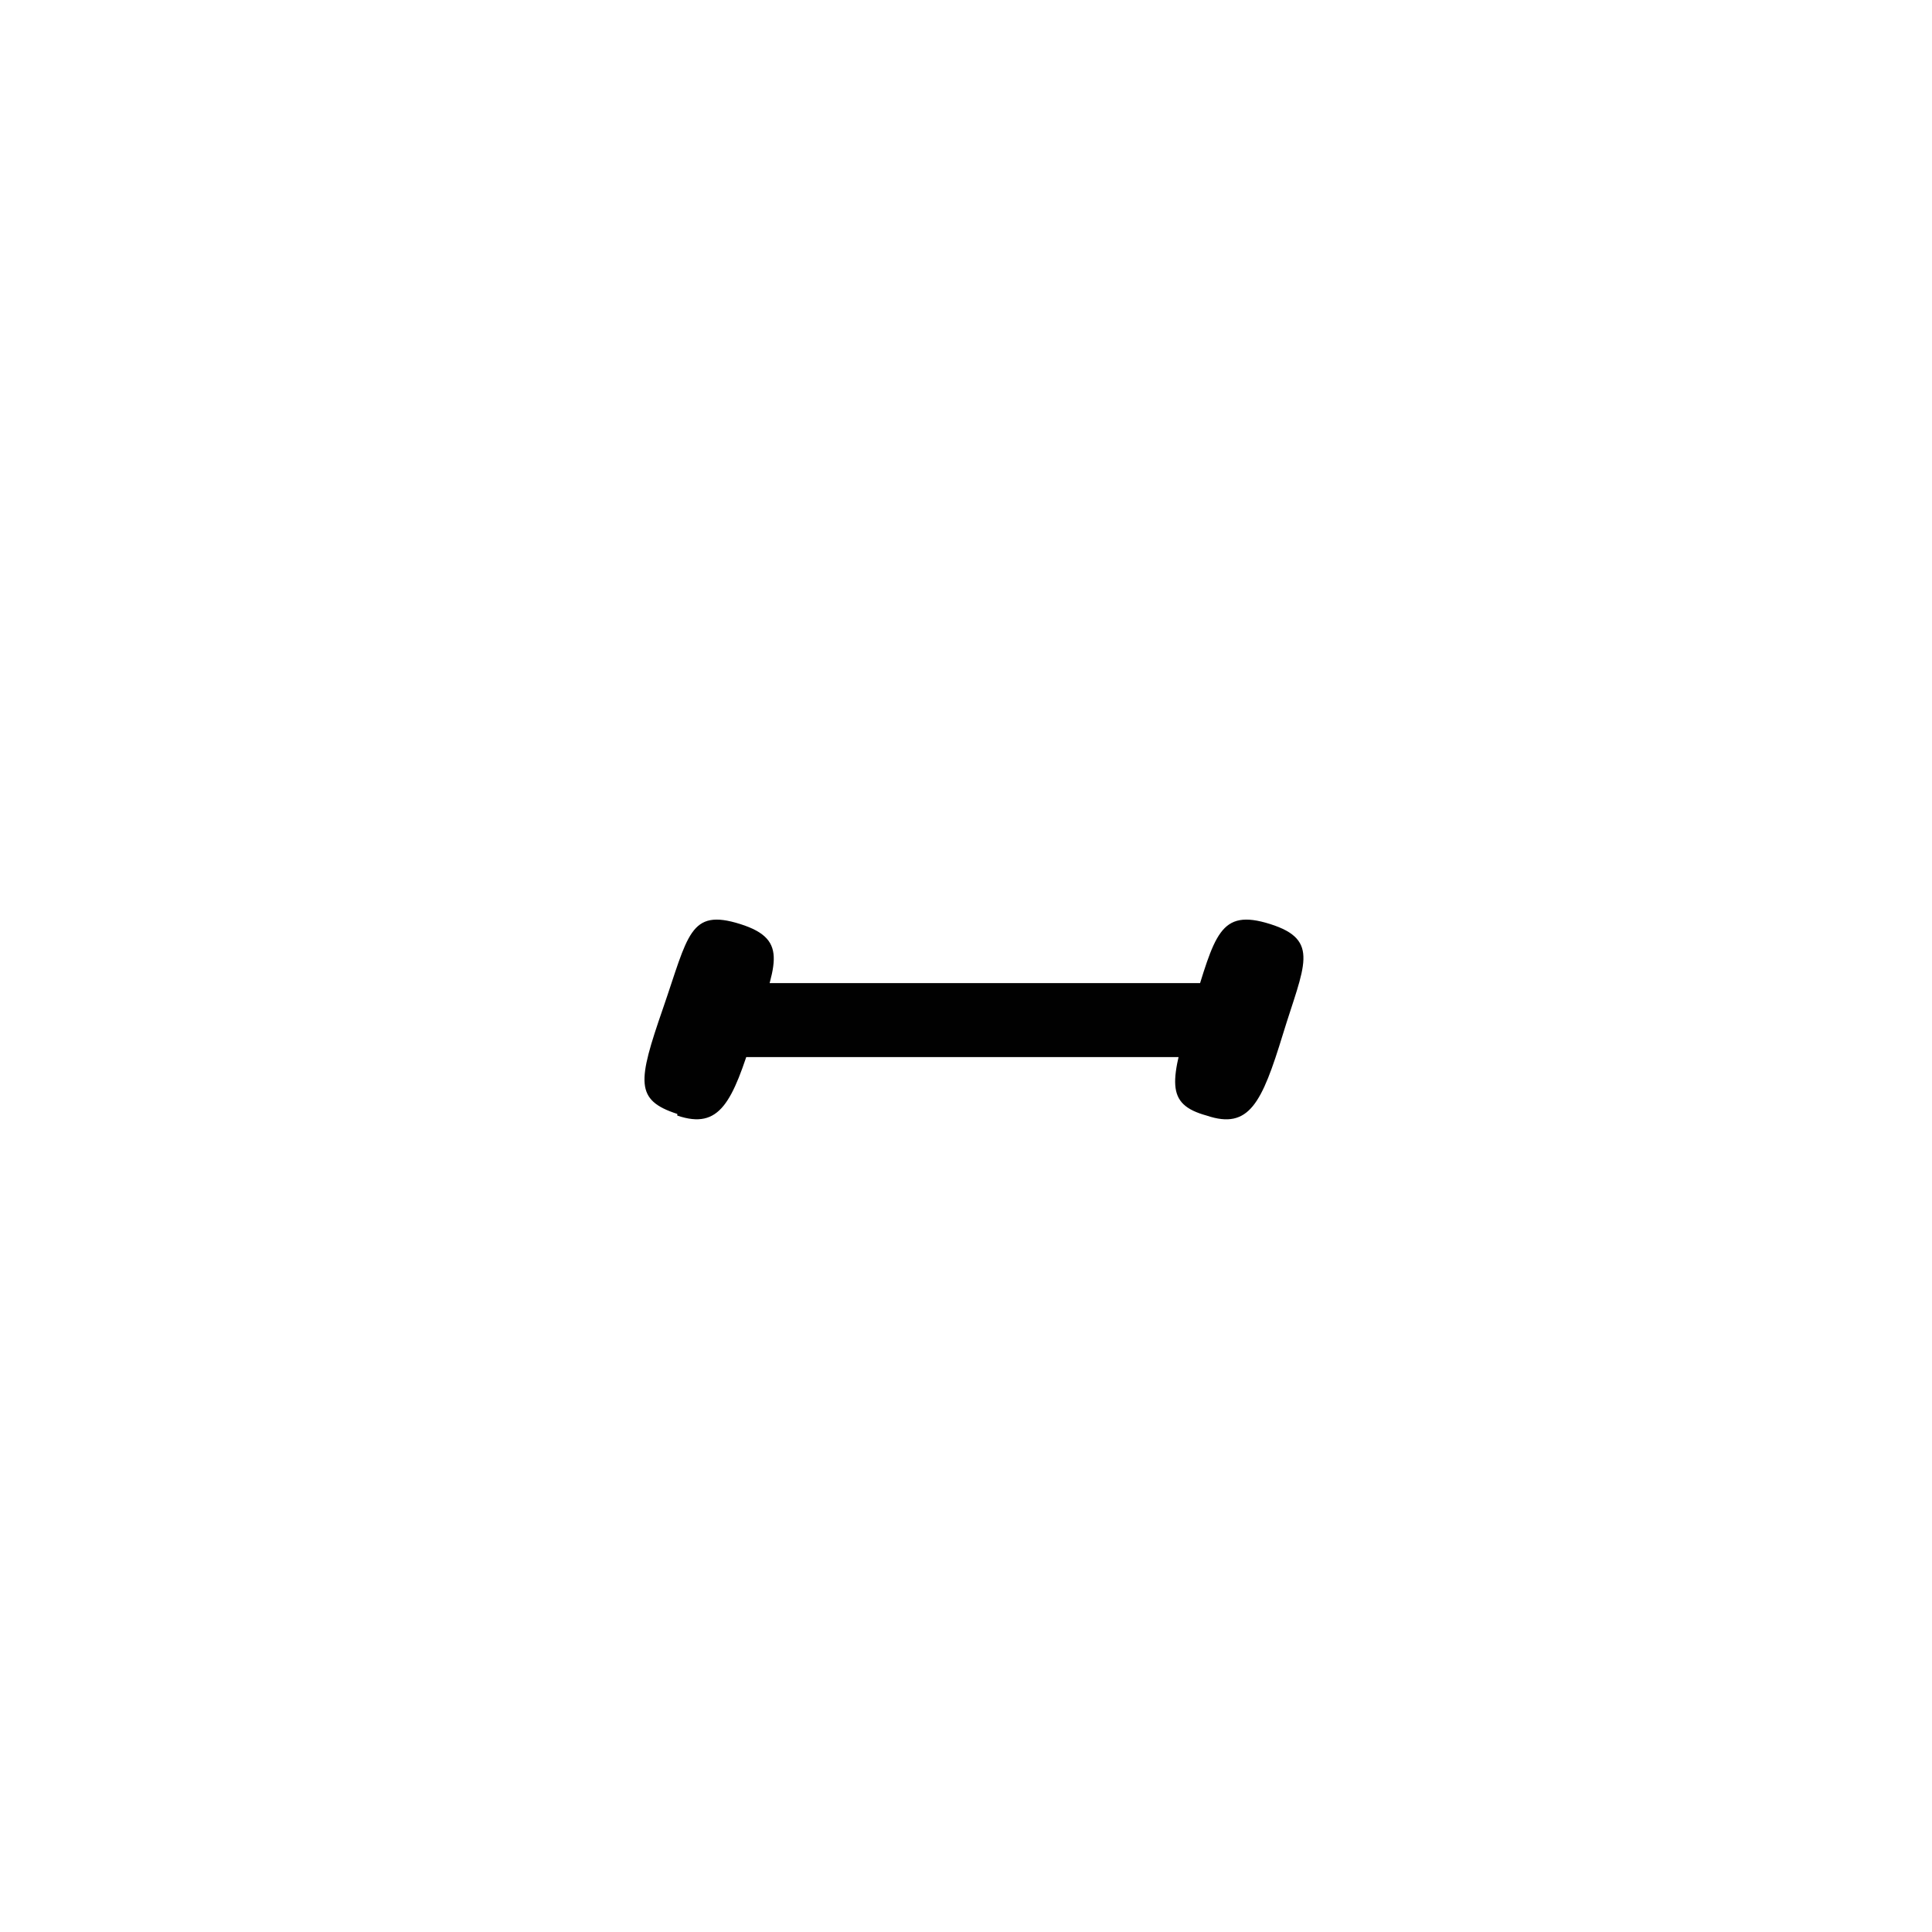
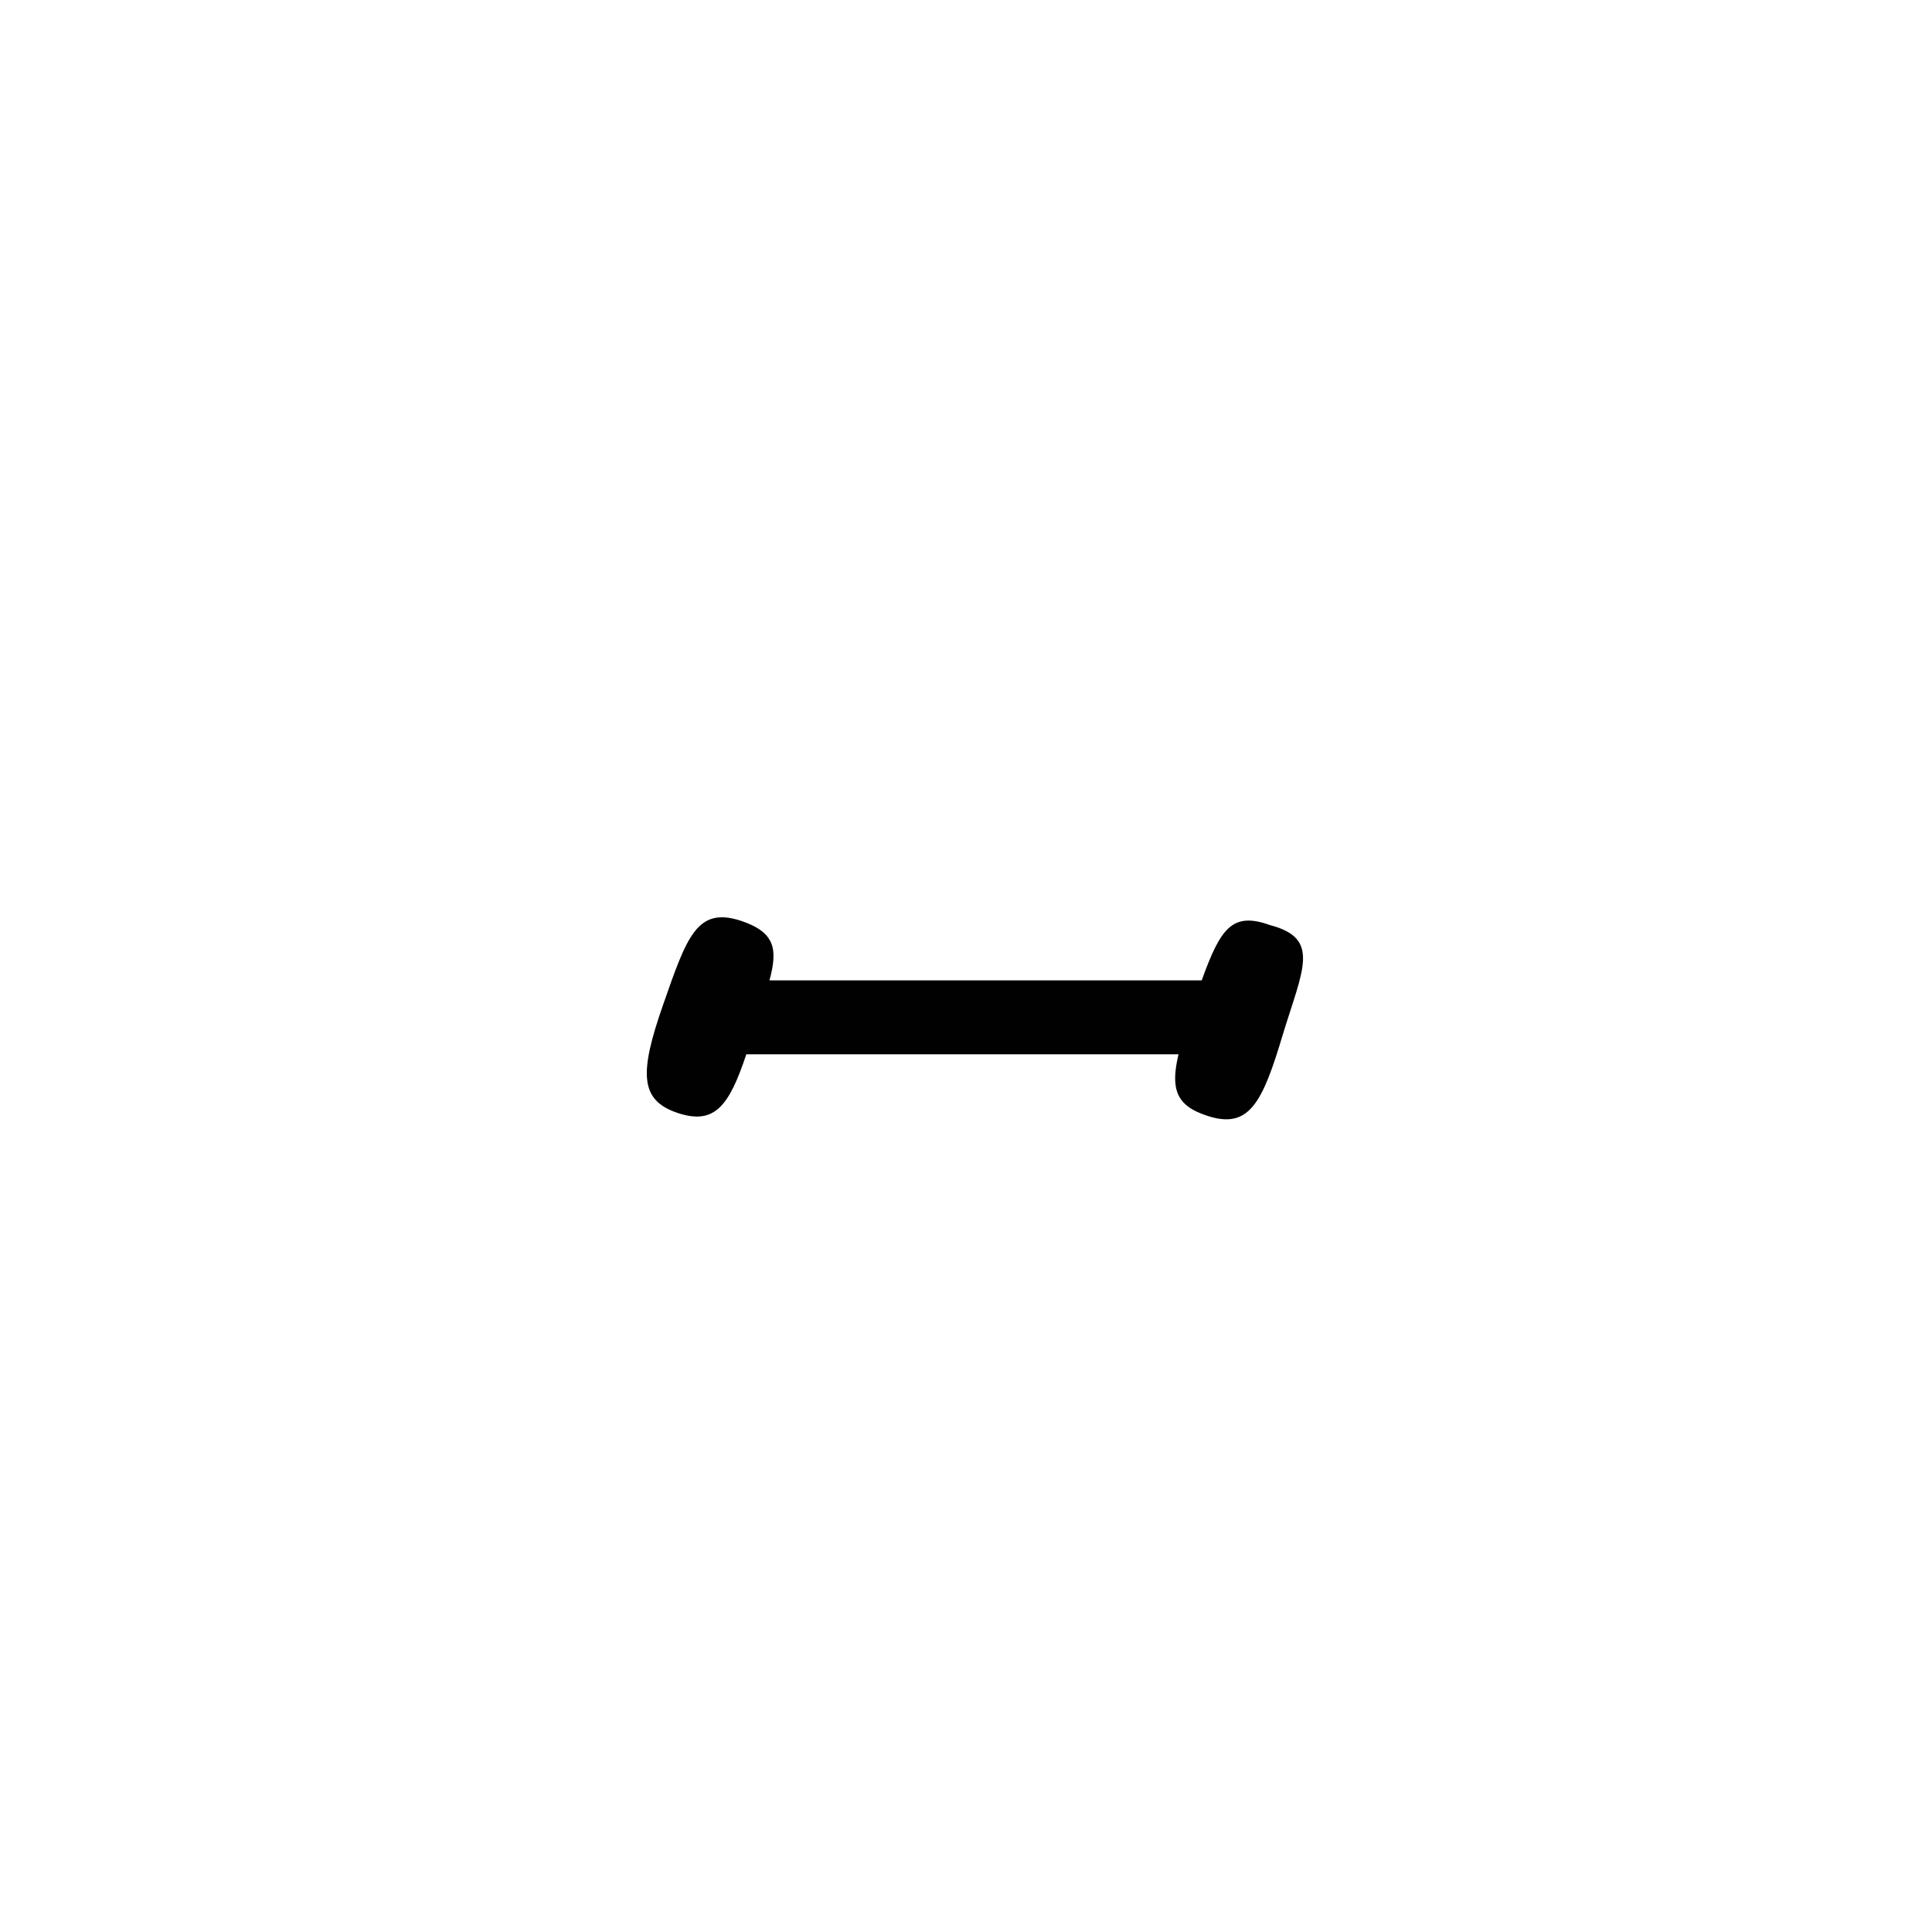
<svg xmlns="http://www.w3.org/2000/svg" viewBox="0 0 35 35">
  <defs>
    <style>.cls-1{fill:#010101;}</style>
  </defs>
  <g id="Artwork_glyph" data-name="Artwork glyph">
    <g id="Lowercase">
-       <path id="I" class="cls-1" d="M21.86,20.21c.77.26,1-.23,1.38-1.47s.69-1.71-.23-2-1,.2-1.41,1.53S21.1,20,21.86,20.21Zm-9.59,0c.77.26,1-.24,1.38-1.47s.68-1.71-.24-2-.94.2-1.4,1.53S11.5,19.93,12.27,20.18Zm.58-1.06,9.27,0,.53-1.34-9.2,0Z" />
+       <path id="i" class="cls-1" d="M23.24,18.74c-.37,1.24-.61,1.73-1.38,1.47-.55-.18-.66-.48-.51-1.11l-7.83,0c-.31.93-.57,1.29-1.25,1.06s-.69-.72-.26-1.95.61-1.79,1.41-1.53c.63.21.67.52.52,1.08l7.83,0c.34-.94.55-1.25,1.24-1C23.93,17,23.6,17.56,23.24,18.74Z" />
    </g>
  </g>
</svg>
